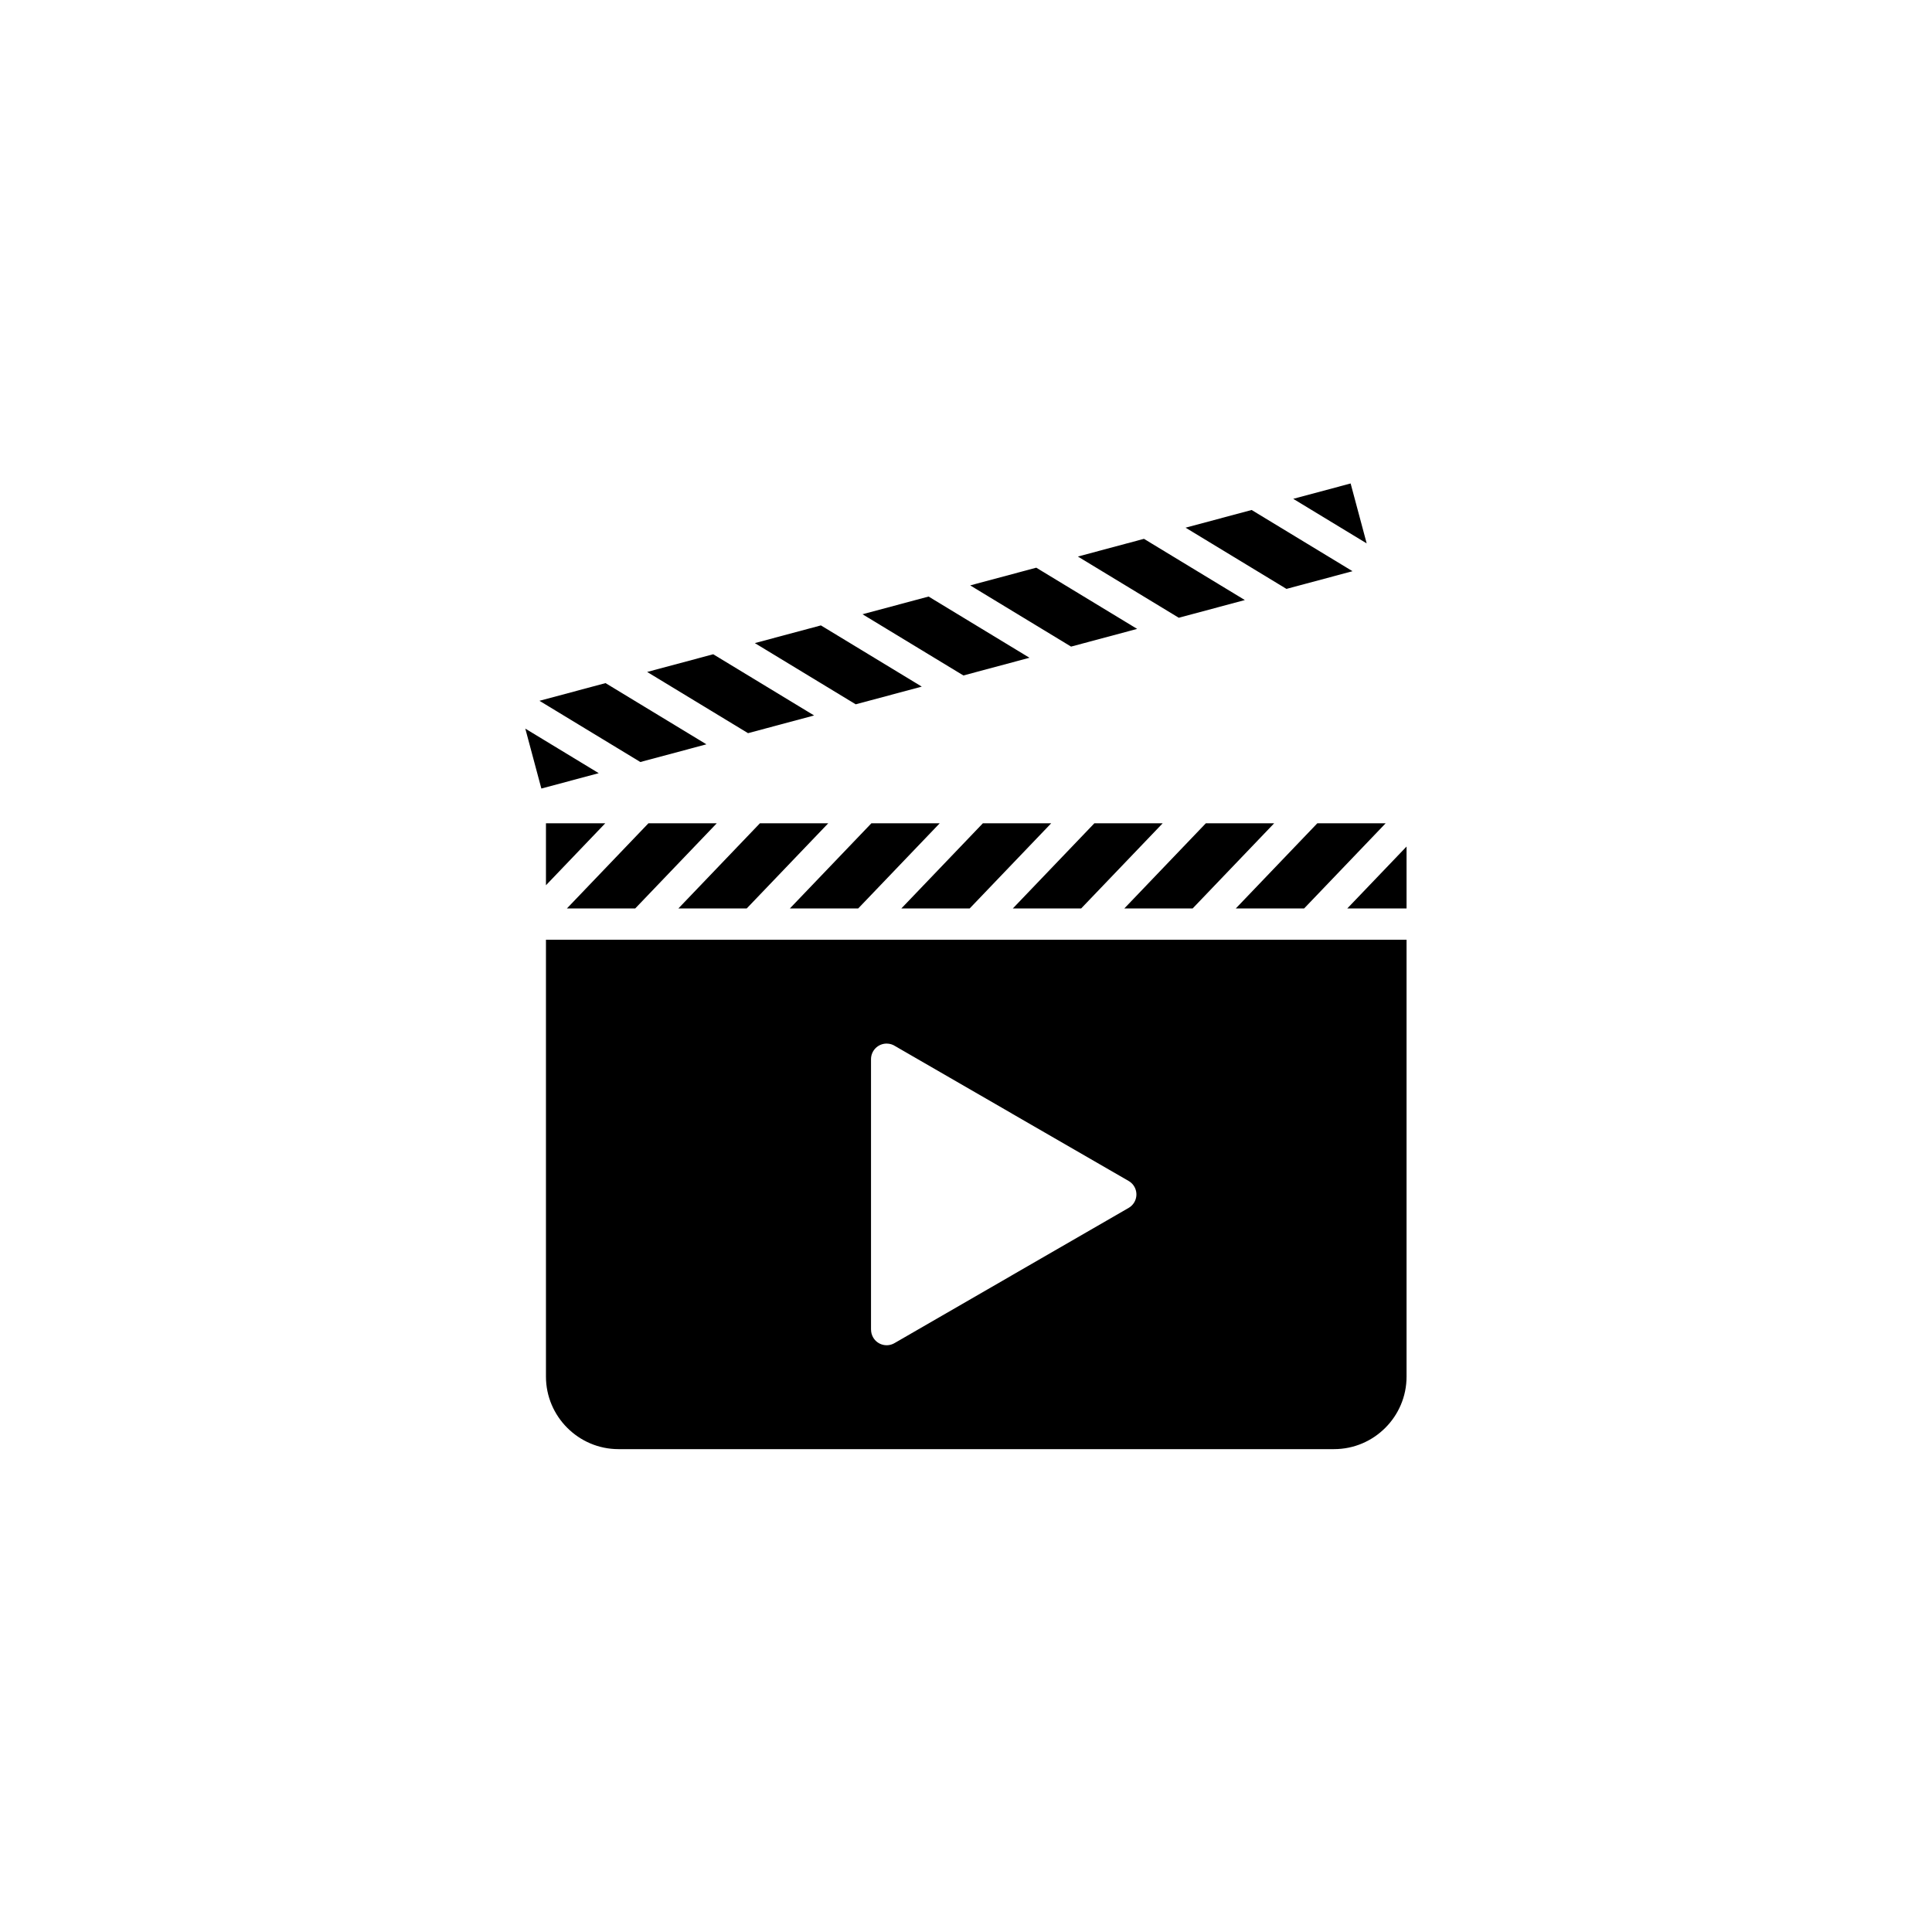
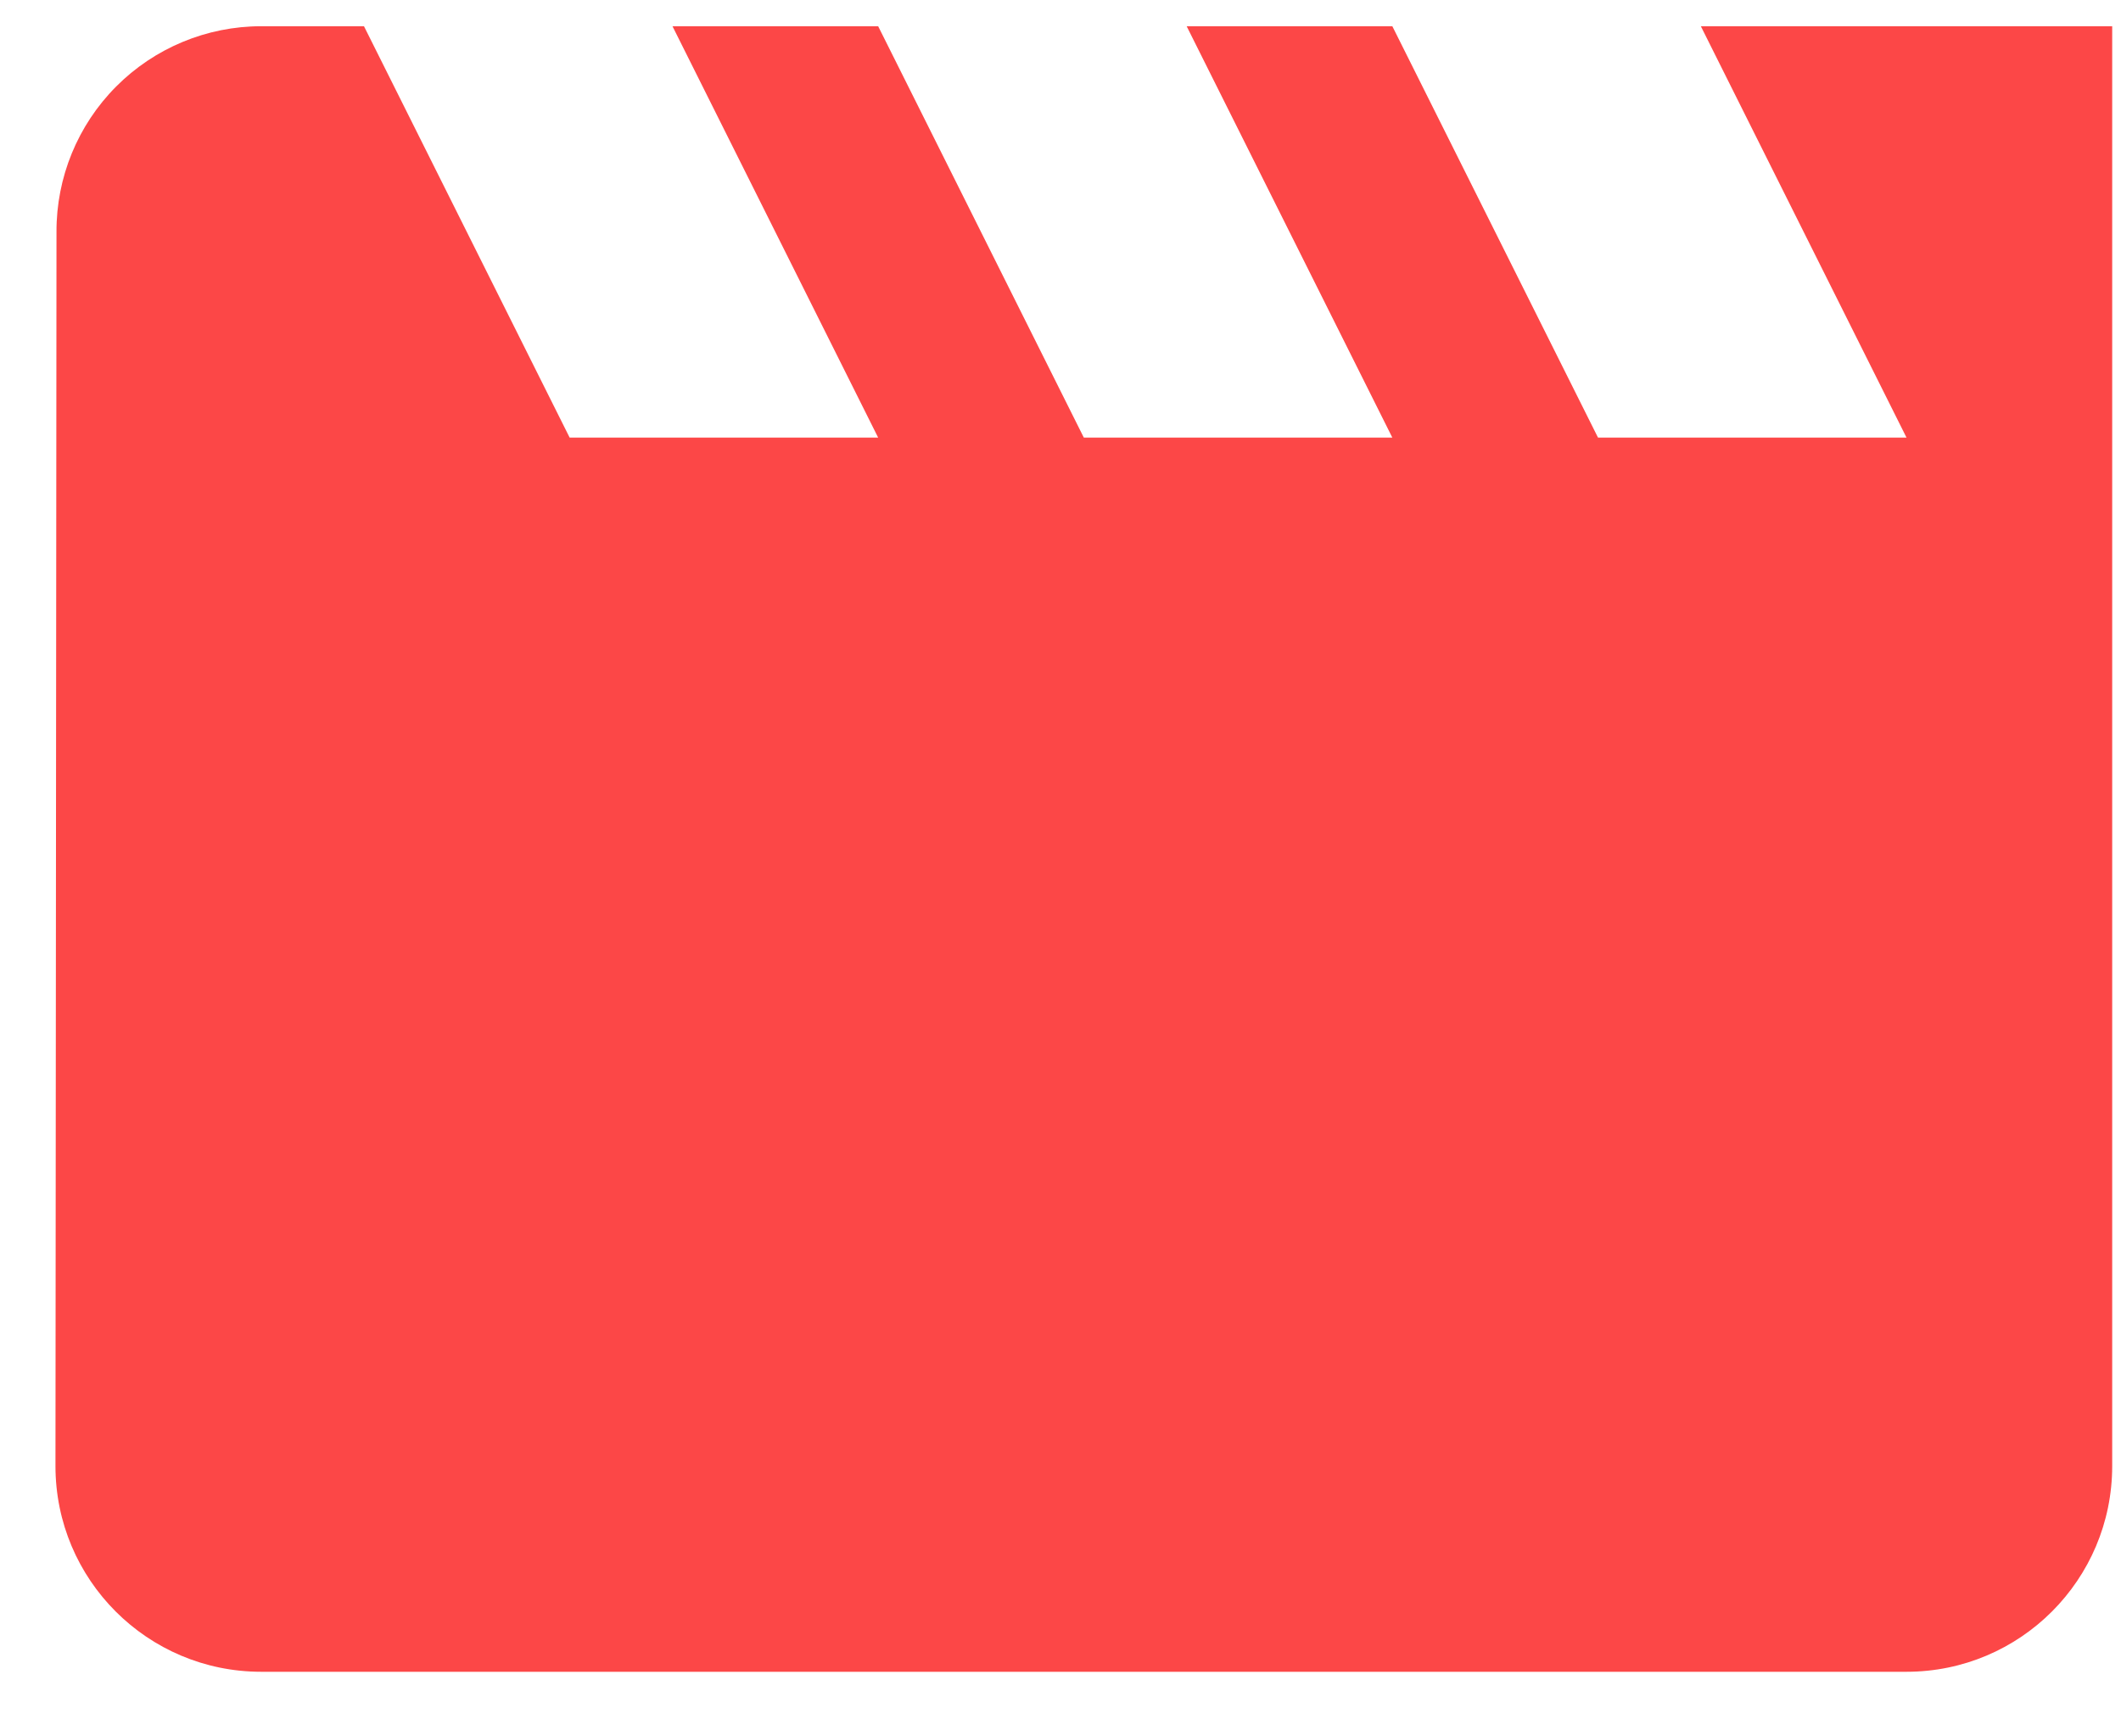
- <svg xmlns="http://www.w3.org/2000/svg" width="3001" height="3001" viewBox="0 0 3001 3001">
-   <path fill-rule="evenodd" fill="rgb(100%, 100%, 100%)" fill-opacity="1" d="M 0.387 0.961 L 3000.391 0.961 L 3000.391 3000.957 L 0.387 3000.957 L 0.387 0.961 " />
-   <path fill-rule="evenodd" fill="rgb(0%, 0%, 0%)" fill-opacity="1" d="M 1390.809 1625.148 L 1571.27 1729.359 L 1572.48 1730.121 L 1753.078 1834.379 C 1764.648 1841.02 1768.641 1855.809 1761.988 1867.379 C 1759.789 1871.23 1756.672 1874.23 1753.078 1876.289 L 1571.25 1981.25 L 1571.27 1981.289 L 1389.379 2086.316 C 1377.809 2093.023 1362.98 2089.07 1356.281 2077.504 C 1354.059 2073.676 1353.012 2069.488 1353.012 2065.359 L 1352.949 2065.359 L 1352.949 1645.281 C 1352.949 1631.871 1363.828 1621 1377.23 1621 C 1382.27 1621 1386.941 1622.531 1390.809 1625.148 Z M 2008.82 774.84 L 2122.879 844.059 L 2097.941 750.961 Z M 1841.57 819.66 L 1998.281 914.738 L 2100.879 887.25 L 1944.18 792.172 Z M 1674.289 864.48 L 1831.02 959.57 L 1933.641 932.07 L 1776.922 836.98 Z M 1507.031 909.301 L 1663.719 1004.379 L 1766.352 976.879 L 1609.641 881.801 L 1515.531 907.02 Z M 1339.75 954.121 L 1496.461 1049.211 L 1599.09 1021.711 L 1442.391 926.621 Z M 1172.488 998.93 L 1329.191 1094.02 L 1431.809 1066.531 L 1275.109 971.441 Z M 1005.23 1043.75 L 1161.941 1138.84 L 1264.559 1111.34 L 1107.852 1016.262 Z M 837.965 1088.57 L 994.656 1183.648 L 1097.289 1156.16 L 940.586 1061.078 Z M 840.902 1224.859 L 930.02 1200.98 L 815.961 1131.77 Z M 848.039 1375.059 L 940.156 1278.828 L 848.039 1278.828 Z M 986.656 1411.148 L 1113.34 1278.828 L 1007.199 1278.828 L 880.52 1411.148 Z M 1159.84 1411.148 L 1286.512 1278.828 L 1180.371 1278.828 L 1053.699 1411.148 Z M 1333 1411.148 L 1459.672 1278.828 L 1353.539 1278.828 L 1226.871 1411.148 Z M 1506.16 1411.148 L 1632.84 1278.828 L 1526.699 1278.828 L 1400.031 1411.148 Z M 1679.34 1411.148 L 1806.012 1278.828 L 1699.879 1278.828 L 1573.199 1411.148 Z M 1852.5 1411.148 L 1979.172 1278.828 L 1873.039 1278.828 L 1746.371 1411.148 Z M 2025.672 1411.148 L 2152.34 1278.828 L 2046.211 1278.828 L 1919.531 1411.148 Z M 2092.699 1411.148 L 2184.82 1411.148 L 2184.82 1314.93 Z M 848.039 1459.711 L 848.039 2138.352 C 848.039 2169.297 860.719 2197.453 881.125 2217.863 C 901.539 2238.281 929.695 2250.953 960.648 2250.953 L 2072.211 2250.953 C 2103.23 2250.953 2131.379 2238.309 2151.719 2217.957 L 2151.82 2217.863 C 2172.172 2197.516 2184.82 2169.367 2184.82 2138.352 L 2184.82 1459.711 L 848.039 1459.711 " />
+ <svg xmlns="http://www.w3.org/2000/svg" width="33" height="27">
+   <path d="m26.463.408 3.2 6.4h-4.8l-3.2-6.4h-3.2l3.2 6.4h-4.8l-3.2-6.4h-3.2l3.2 6.4h-4.8l-3.2-6.4h-1.6a3.186 3.186 0 0 0-3.184 3.2l-.016 19.2a3.2 3.2 0 0 0 3.2 3.2h25.6a3.2 3.2 0 0 0 3.2-3.2V.408h-6.4Z" fill="#FC4747" />
</svg>
